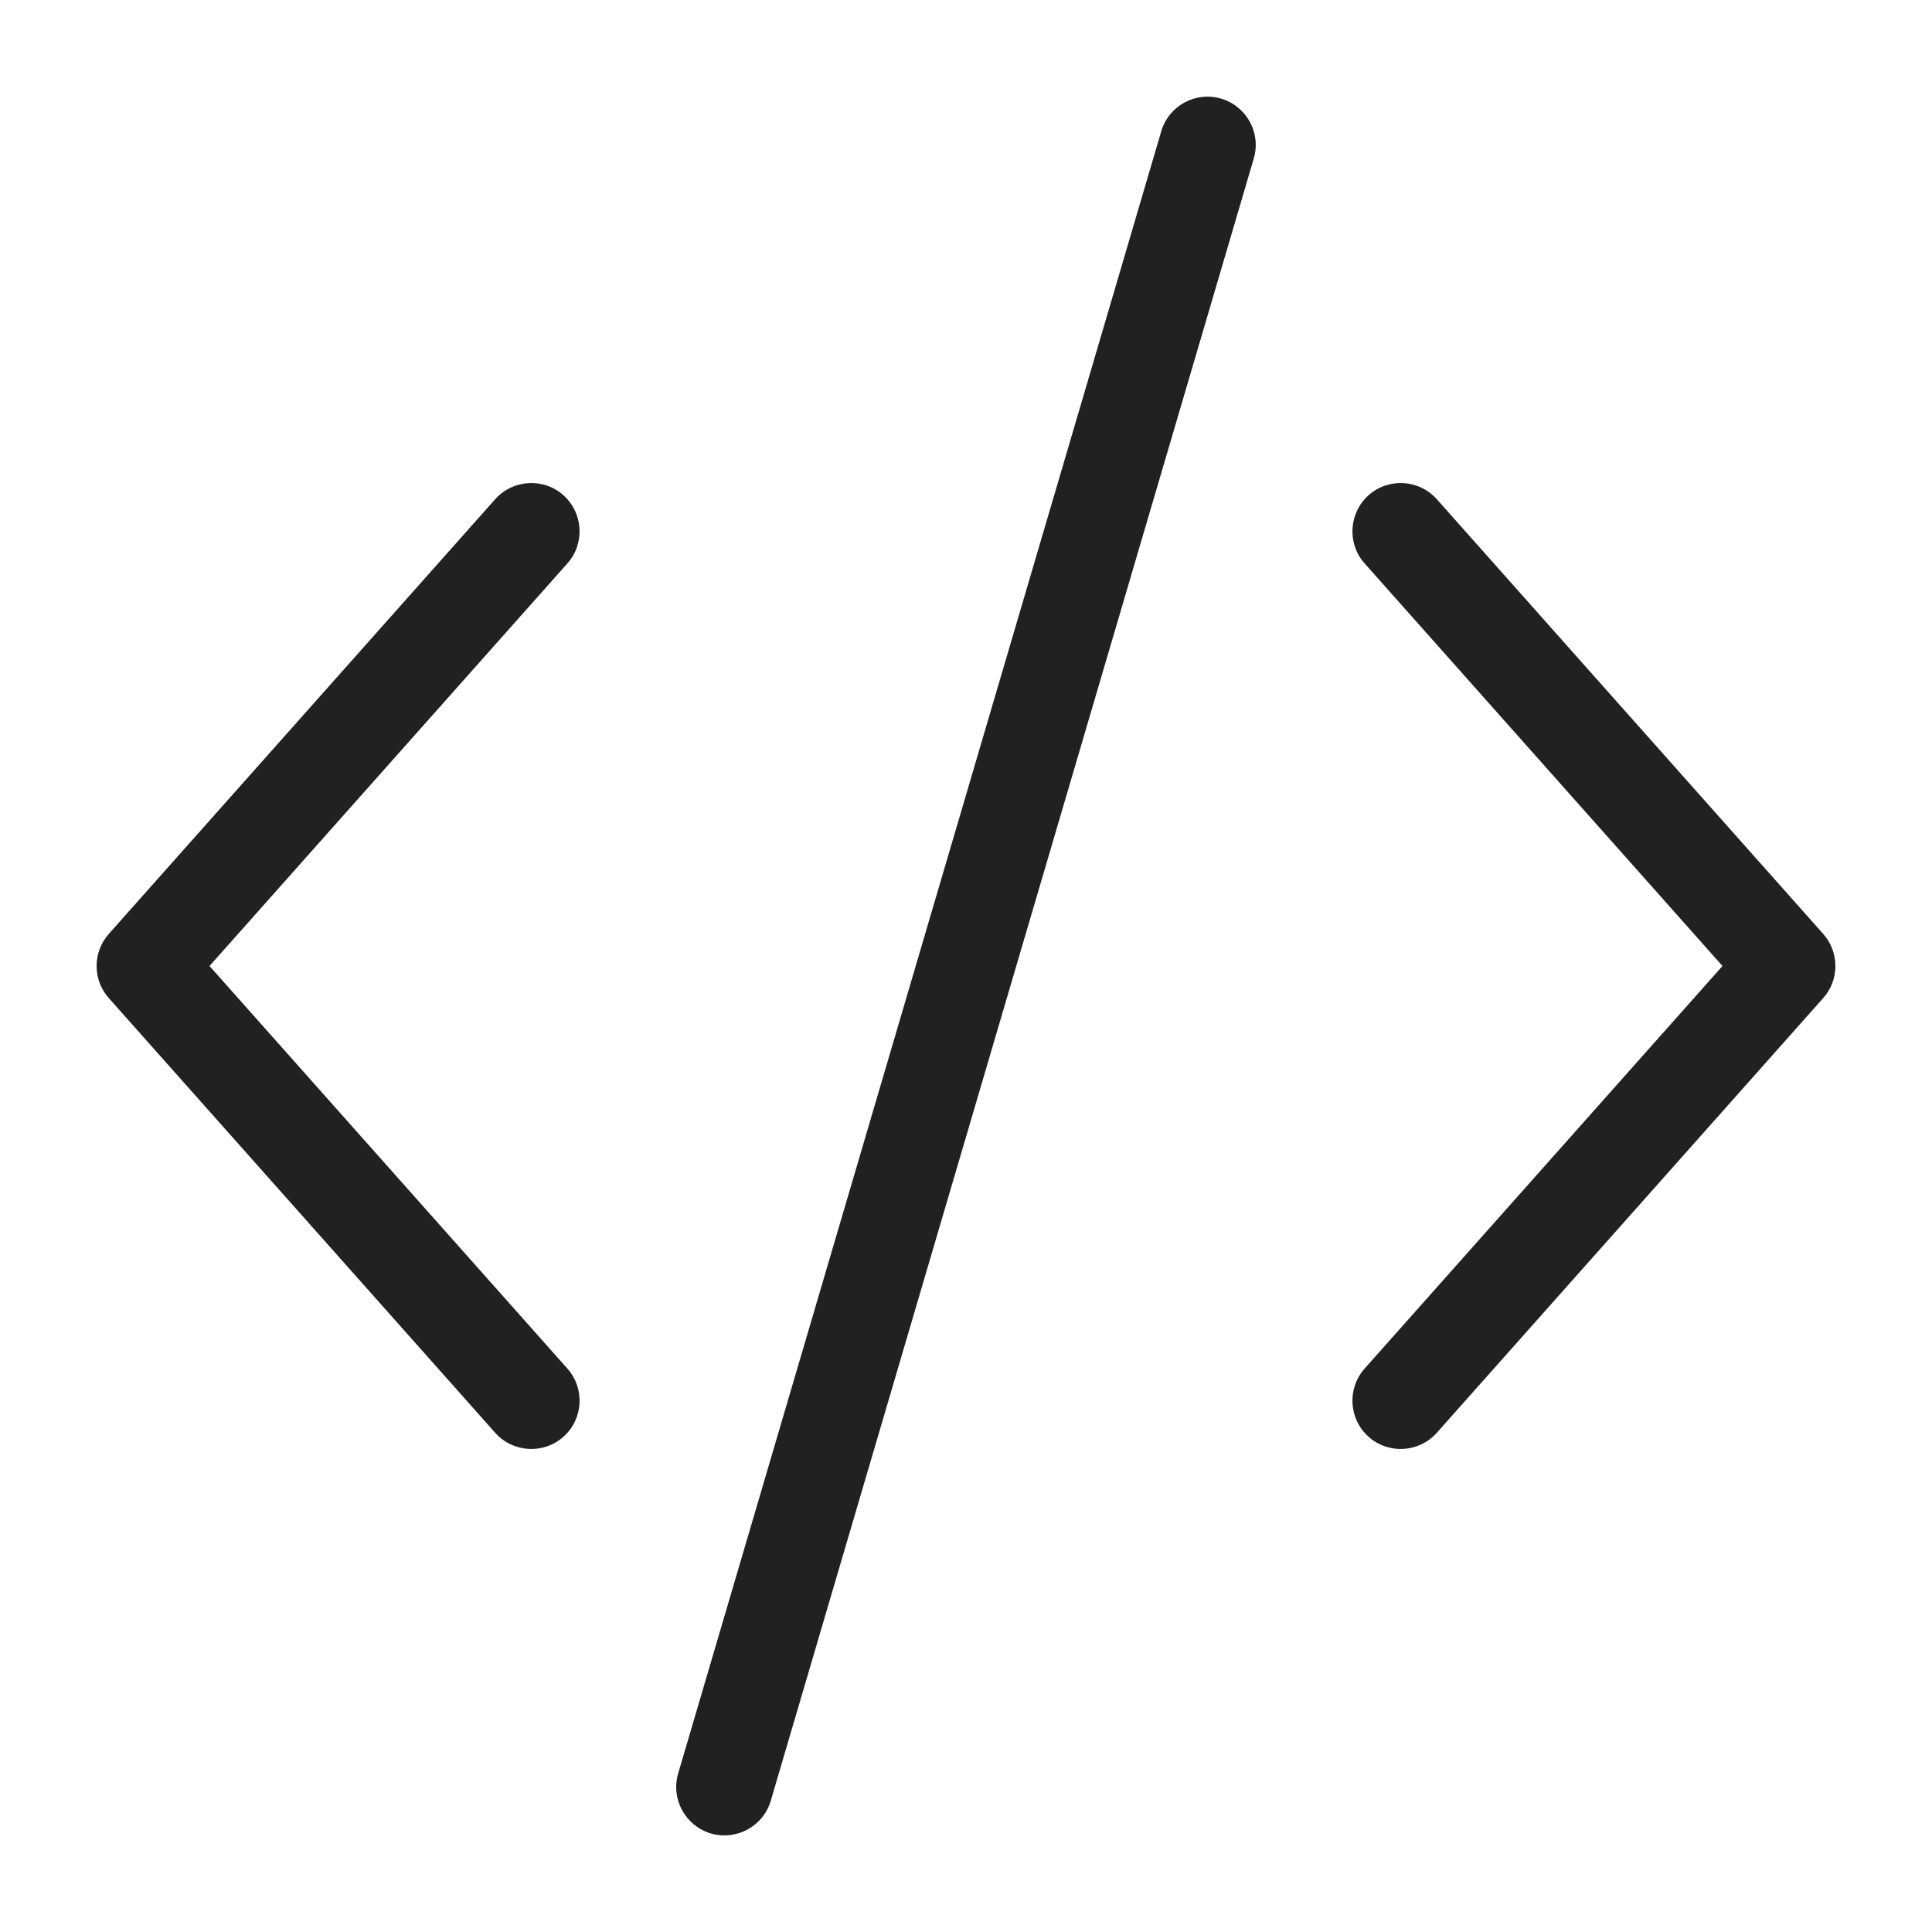
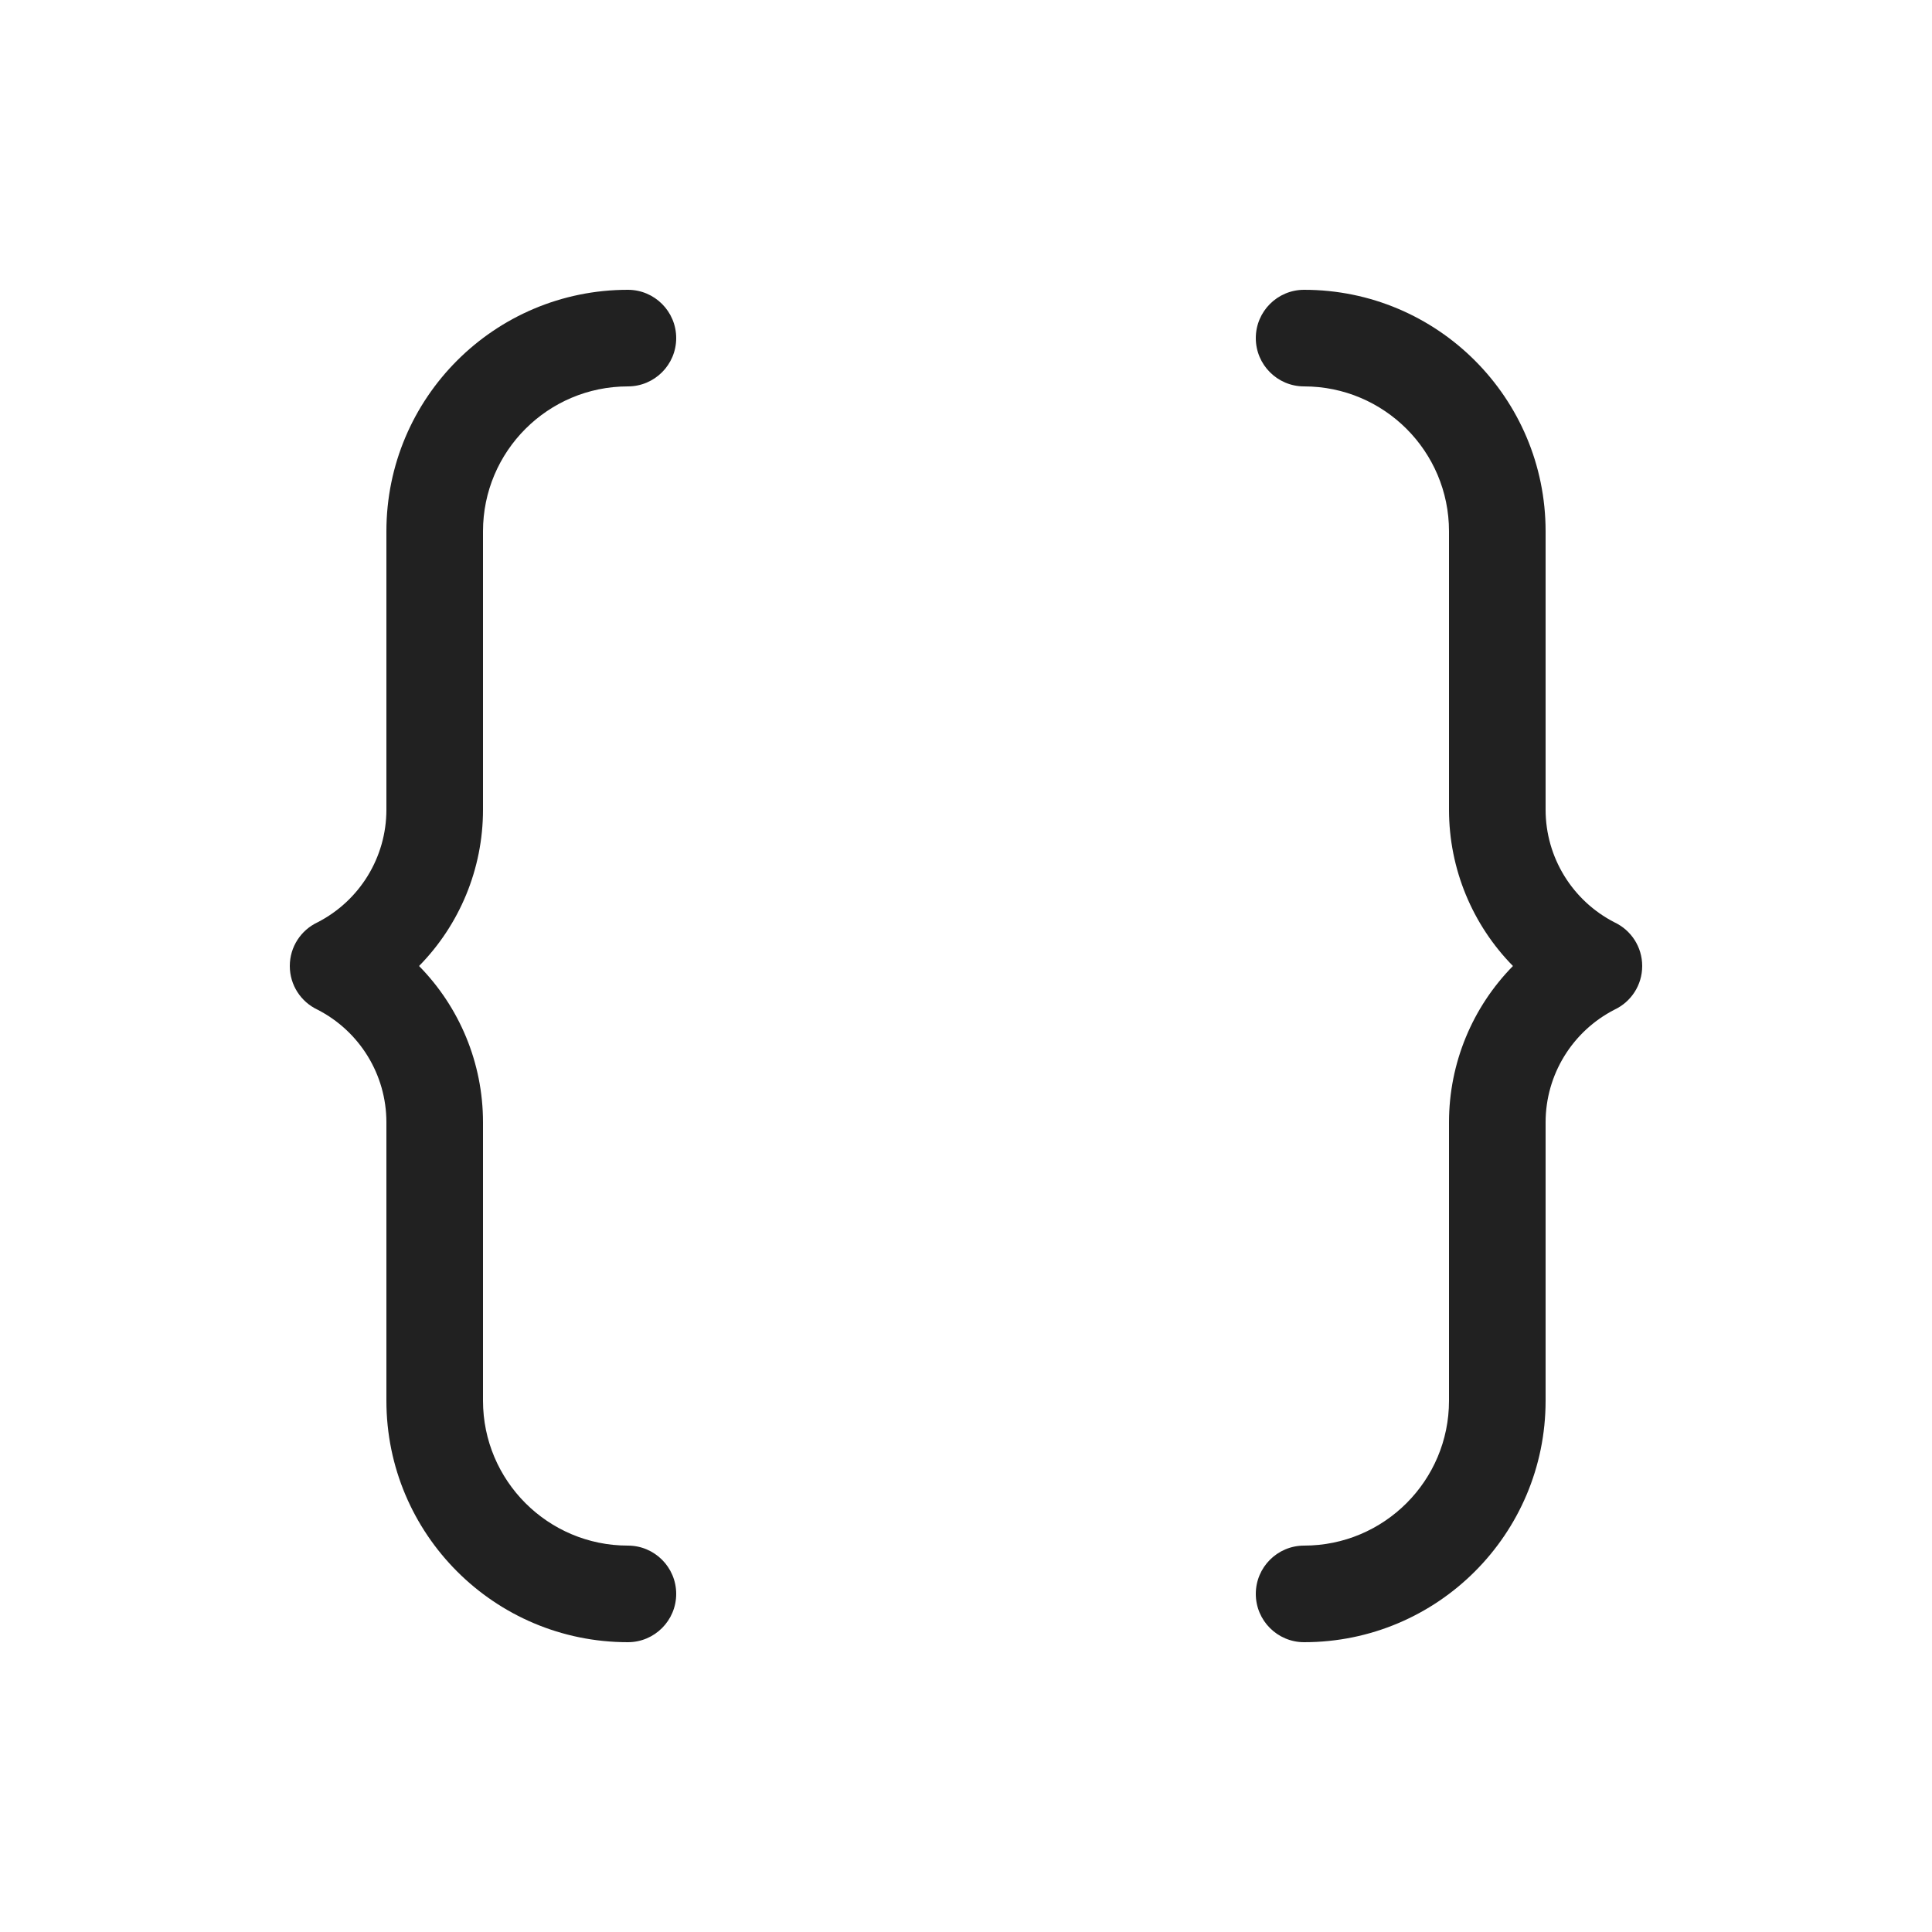
<svg xmlns="http://www.w3.org/2000/svg" width="20" height="20" viewBox="0 0 20 20" fill="none">
-   <path d="M12.641 1.021C12.905 1.099 13.057 1.376 12.979 1.641L7.979 18.641C7.902 18.905 7.624 19.057 7.359 18.98C7.095 18.902 6.943 18.624 7.02 18.36L12.021 1.36C12.098 1.095 12.376 0.943 12.641 1.021ZM5.126 5.168C5.309 4.962 5.626 4.943 5.832 5.126C6.038 5.31 6.057 5.626 5.874 5.832L2.169 10L5.874 14.168C6.057 14.375 6.038 14.691 5.832 14.874C5.626 15.057 5.309 15.038 5.126 14.832L1.126 10.332C0.958 10.143 0.958 9.858 1.126 9.668L5.126 5.168ZM14.168 5.126C14.374 4.943 14.691 4.962 14.874 5.168L18.874 9.668C19.042 9.858 19.042 10.143 18.874 10.332L14.874 14.832C14.691 15.038 14.374 15.057 14.168 14.874C13.962 14.691 13.943 14.375 14.126 14.168L17.831 10L14.126 5.832C13.943 5.626 13.962 5.31 14.168 5.126Z" fill="#212121" />
+   <path d="M6.5 3C5.119 3 4 4.119 4 5.5V8.382C4 8.875 3.723 9.325 3.285 9.549C3.116 9.629 3 9.801 3 10C3 10.199 3.116 10.371 3.285 10.451C3.723 10.675 4 11.125 4 11.618V14.5C4 15.881 5.119 17 6.5 17C6.776 17 7 16.776 7 16.5C7 16.224 6.776 16 6.5 16C5.672 16 5 15.328 5 14.5V11.618C5 11.003 4.756 10.425 4.338 10C4.756 9.575 5 8.997 5 8.382V5.5C5 4.672 5.672 4 6.5 4C6.776 4 7 3.776 7 3.5C7 3.224 6.776 3 6.5 3ZM13.5 3C14.881 3 16 4.119 16 5.5V8.382C16 8.875 16.277 9.325 16.715 9.549C16.884 9.629 17 9.801 17 10C17 10.199 16.884 10.371 16.715 10.451C16.277 10.675 16 11.125 16 11.618V14.5C16 15.881 14.881 17 13.5 17C13.224 17 13 16.776 13 16.5C13 16.224 13.224 16 13.5 16C14.328 16 15 15.328 15 14.5V11.618C15 11.003 15.244 10.425 15.662 10C15.244 9.575 15 8.997 15 8.382V5.5C15 4.672 14.328 4 13.5 4C13.224 4 13 3.776 13 3.5C13 3.224 13.224 3 13.5 3Z" fill="#212121" />
</svg>
